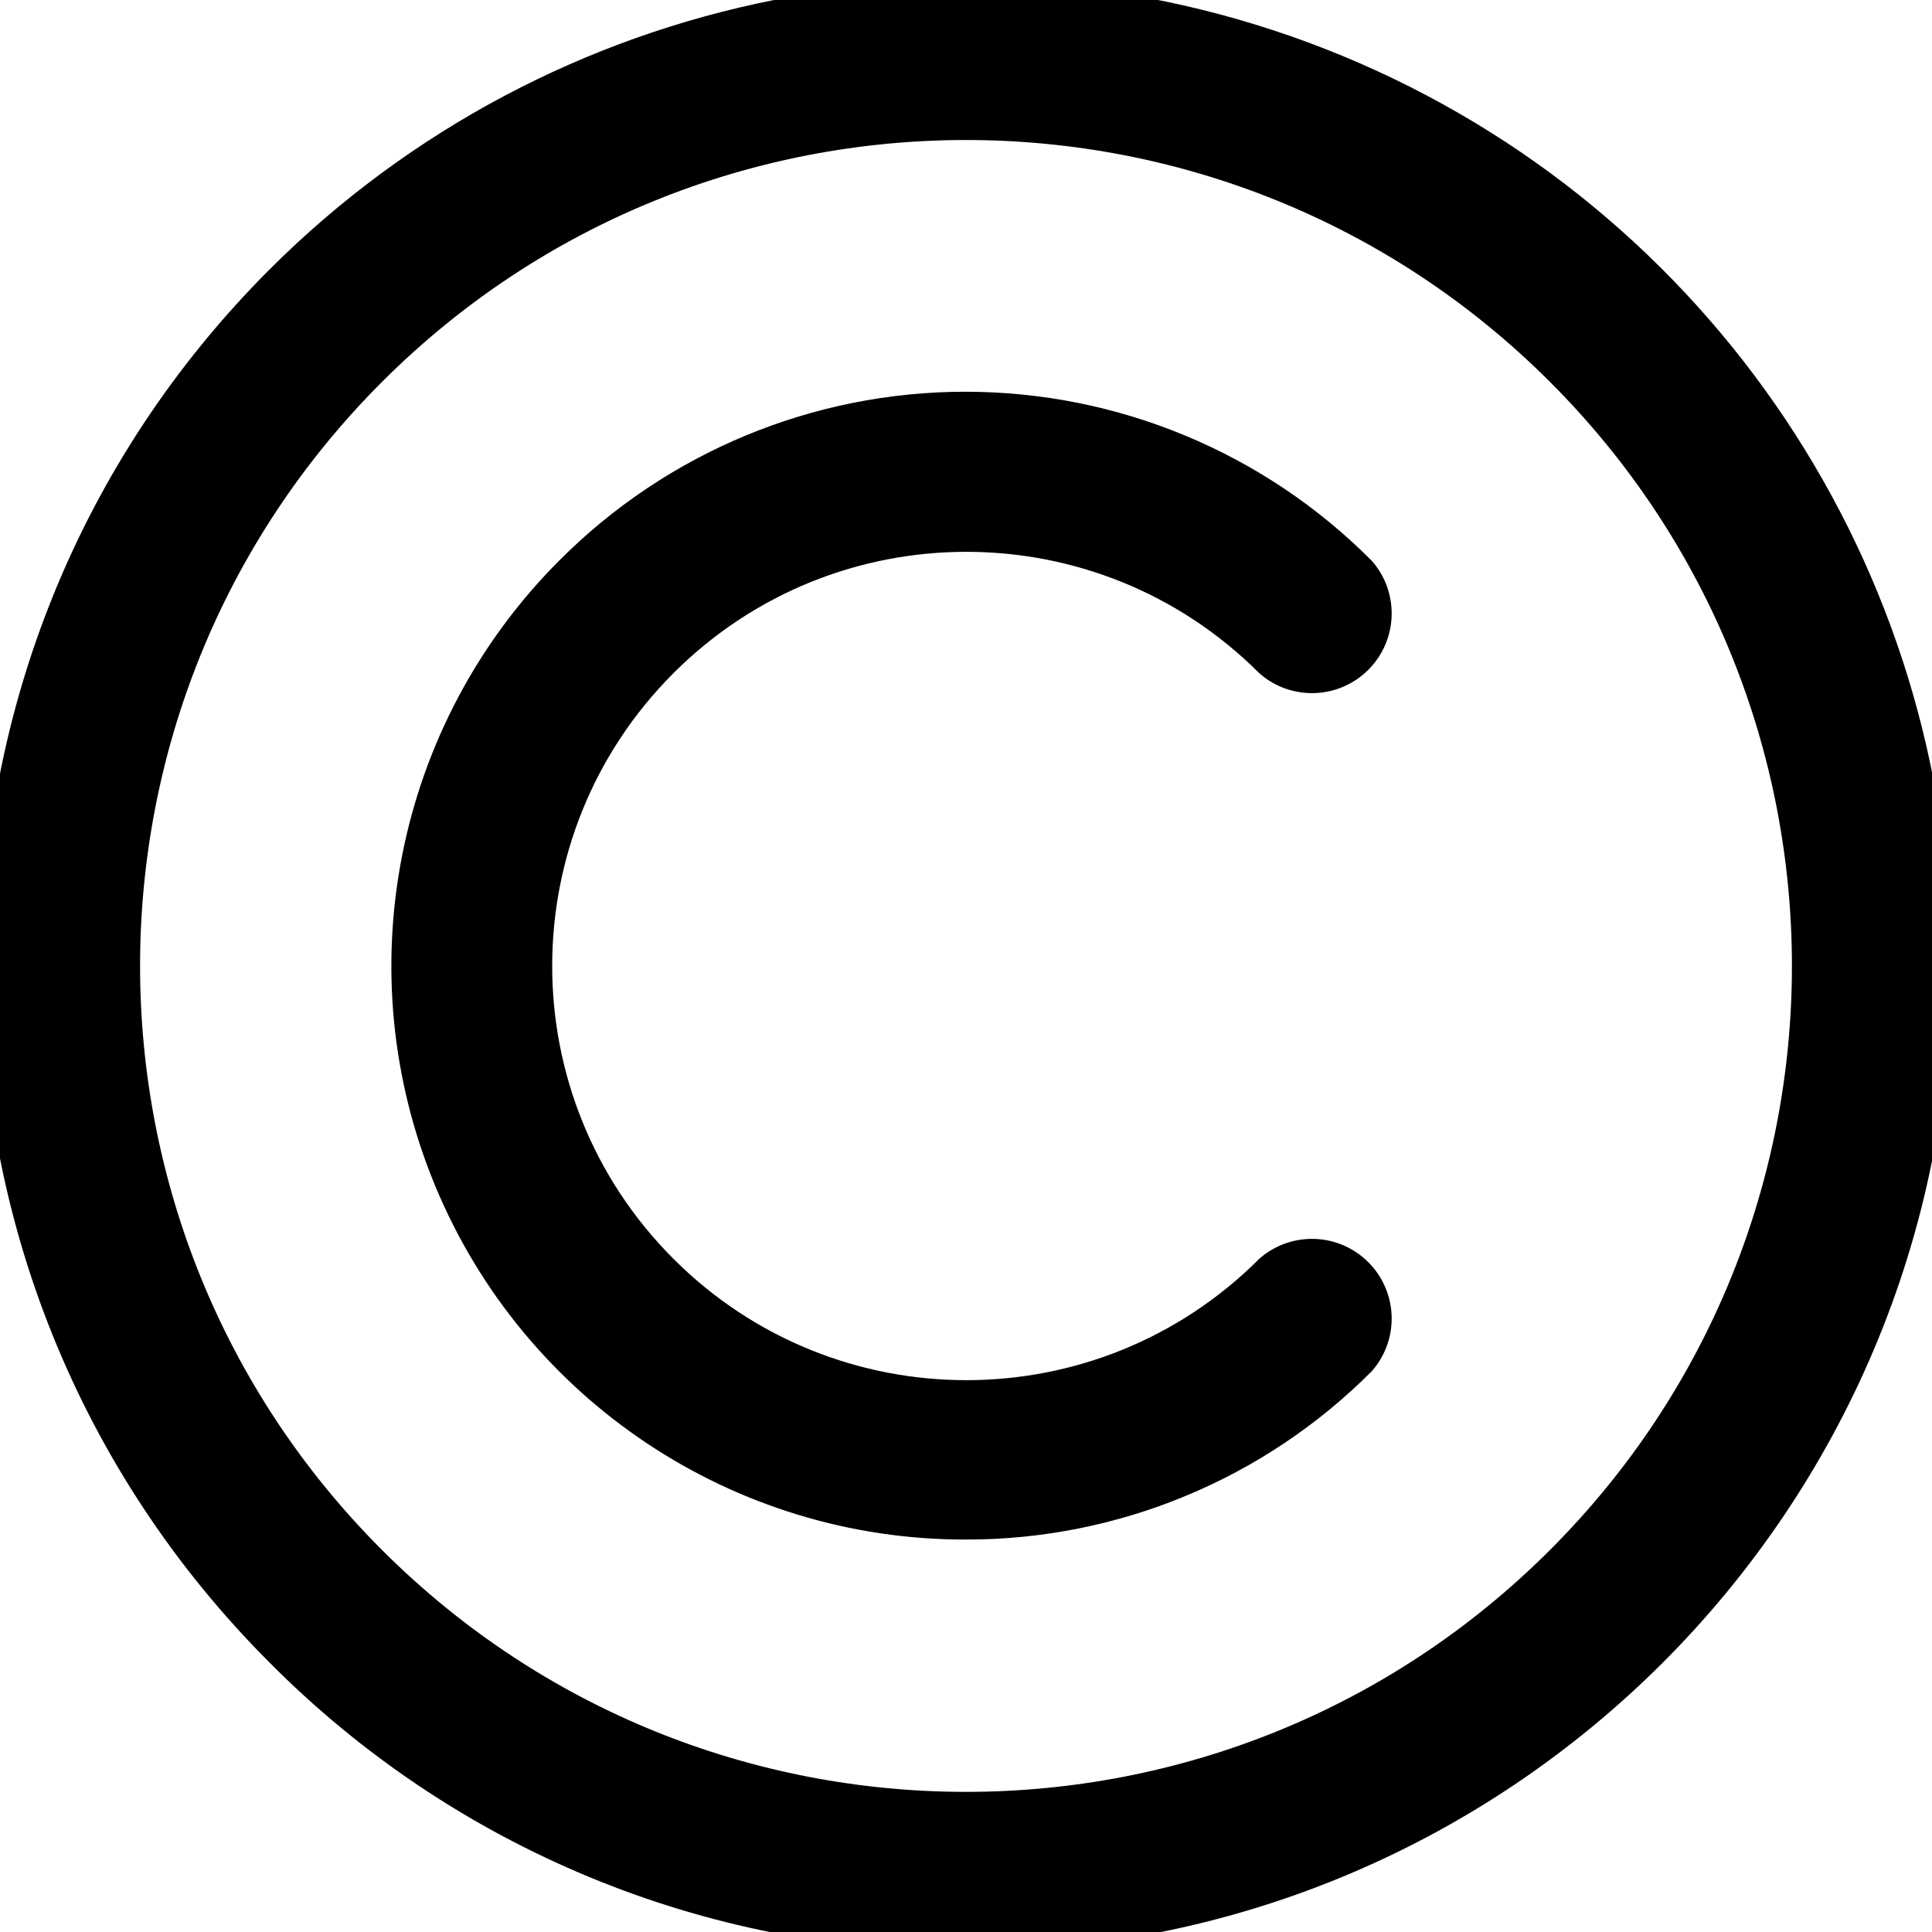
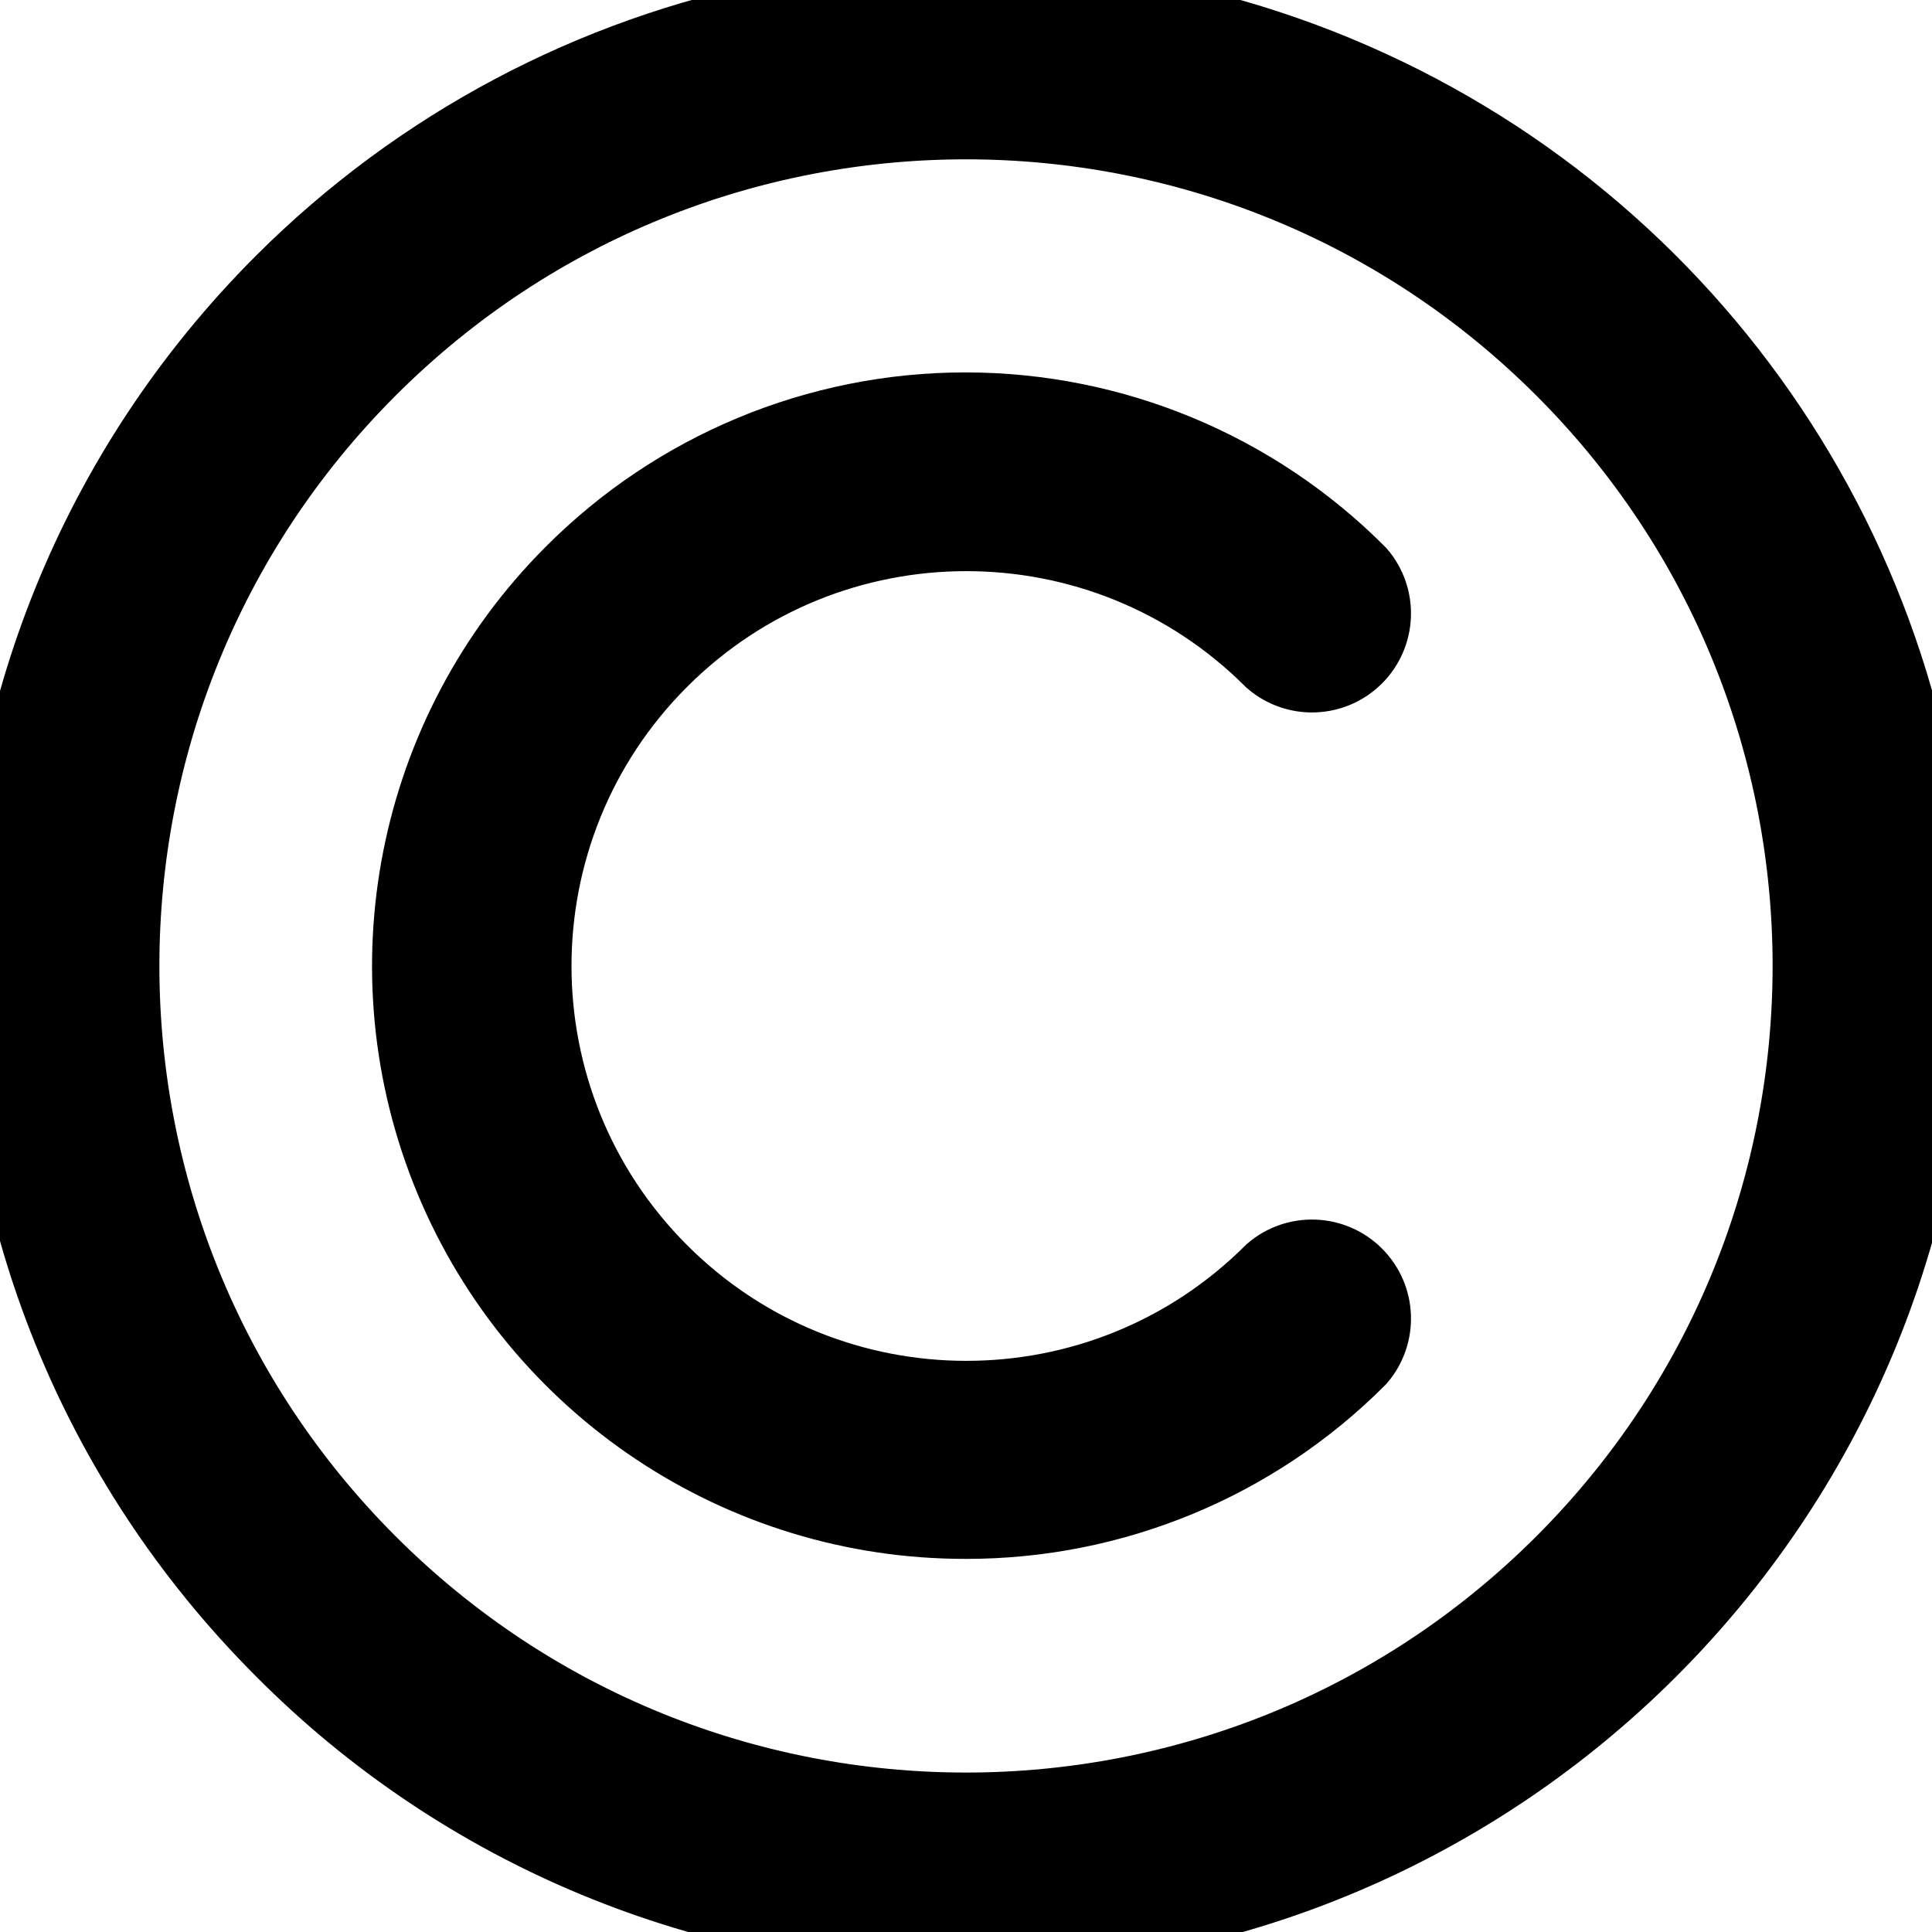
- <svg xmlns="http://www.w3.org/2000/svg" fill="#000000" width="800px" height="800px" viewBox="0 0 32 32" stroke="#000000" stroke-width="0.64">
+ <svg xmlns="http://www.w3.org/2000/svg" fill="#000000" width="800px" height="800px" viewBox="0 0 32 32" stroke="#000000" stroke-width="1.28">
  <g id="SVGRepo_bgCarrier" stroke-width="0" />
  <g id="SVGRepo_tracerCarrier" stroke-linecap="round" stroke-linejoin="round" />
  <g id="SVGRepo_iconCarrier">
    <path d="M16,32A16,16,0,0,0,32,16,16,16,0,0,0,4.69,4.69a16,16,0,0,0,0,22.62A15.86,15.86,0,0,0,16,32ZM6.1,6.1a14,14,0,0,1,19.8,0h0a14,14,0,1,1-19.8,0Z" />
    <path d="M16,25.18a9.15,9.15,0,0,0,6.49-2.69,1,1,0,0,0-1.41-1.41,7.18,7.18,0,1,1,0-10.16,1,1,0,0,0,1.41-1.41,9.17,9.17,0,0,0-13,0A9.18,9.18,0,0,0,16,25.18Z" />
  </g>
</svg>
